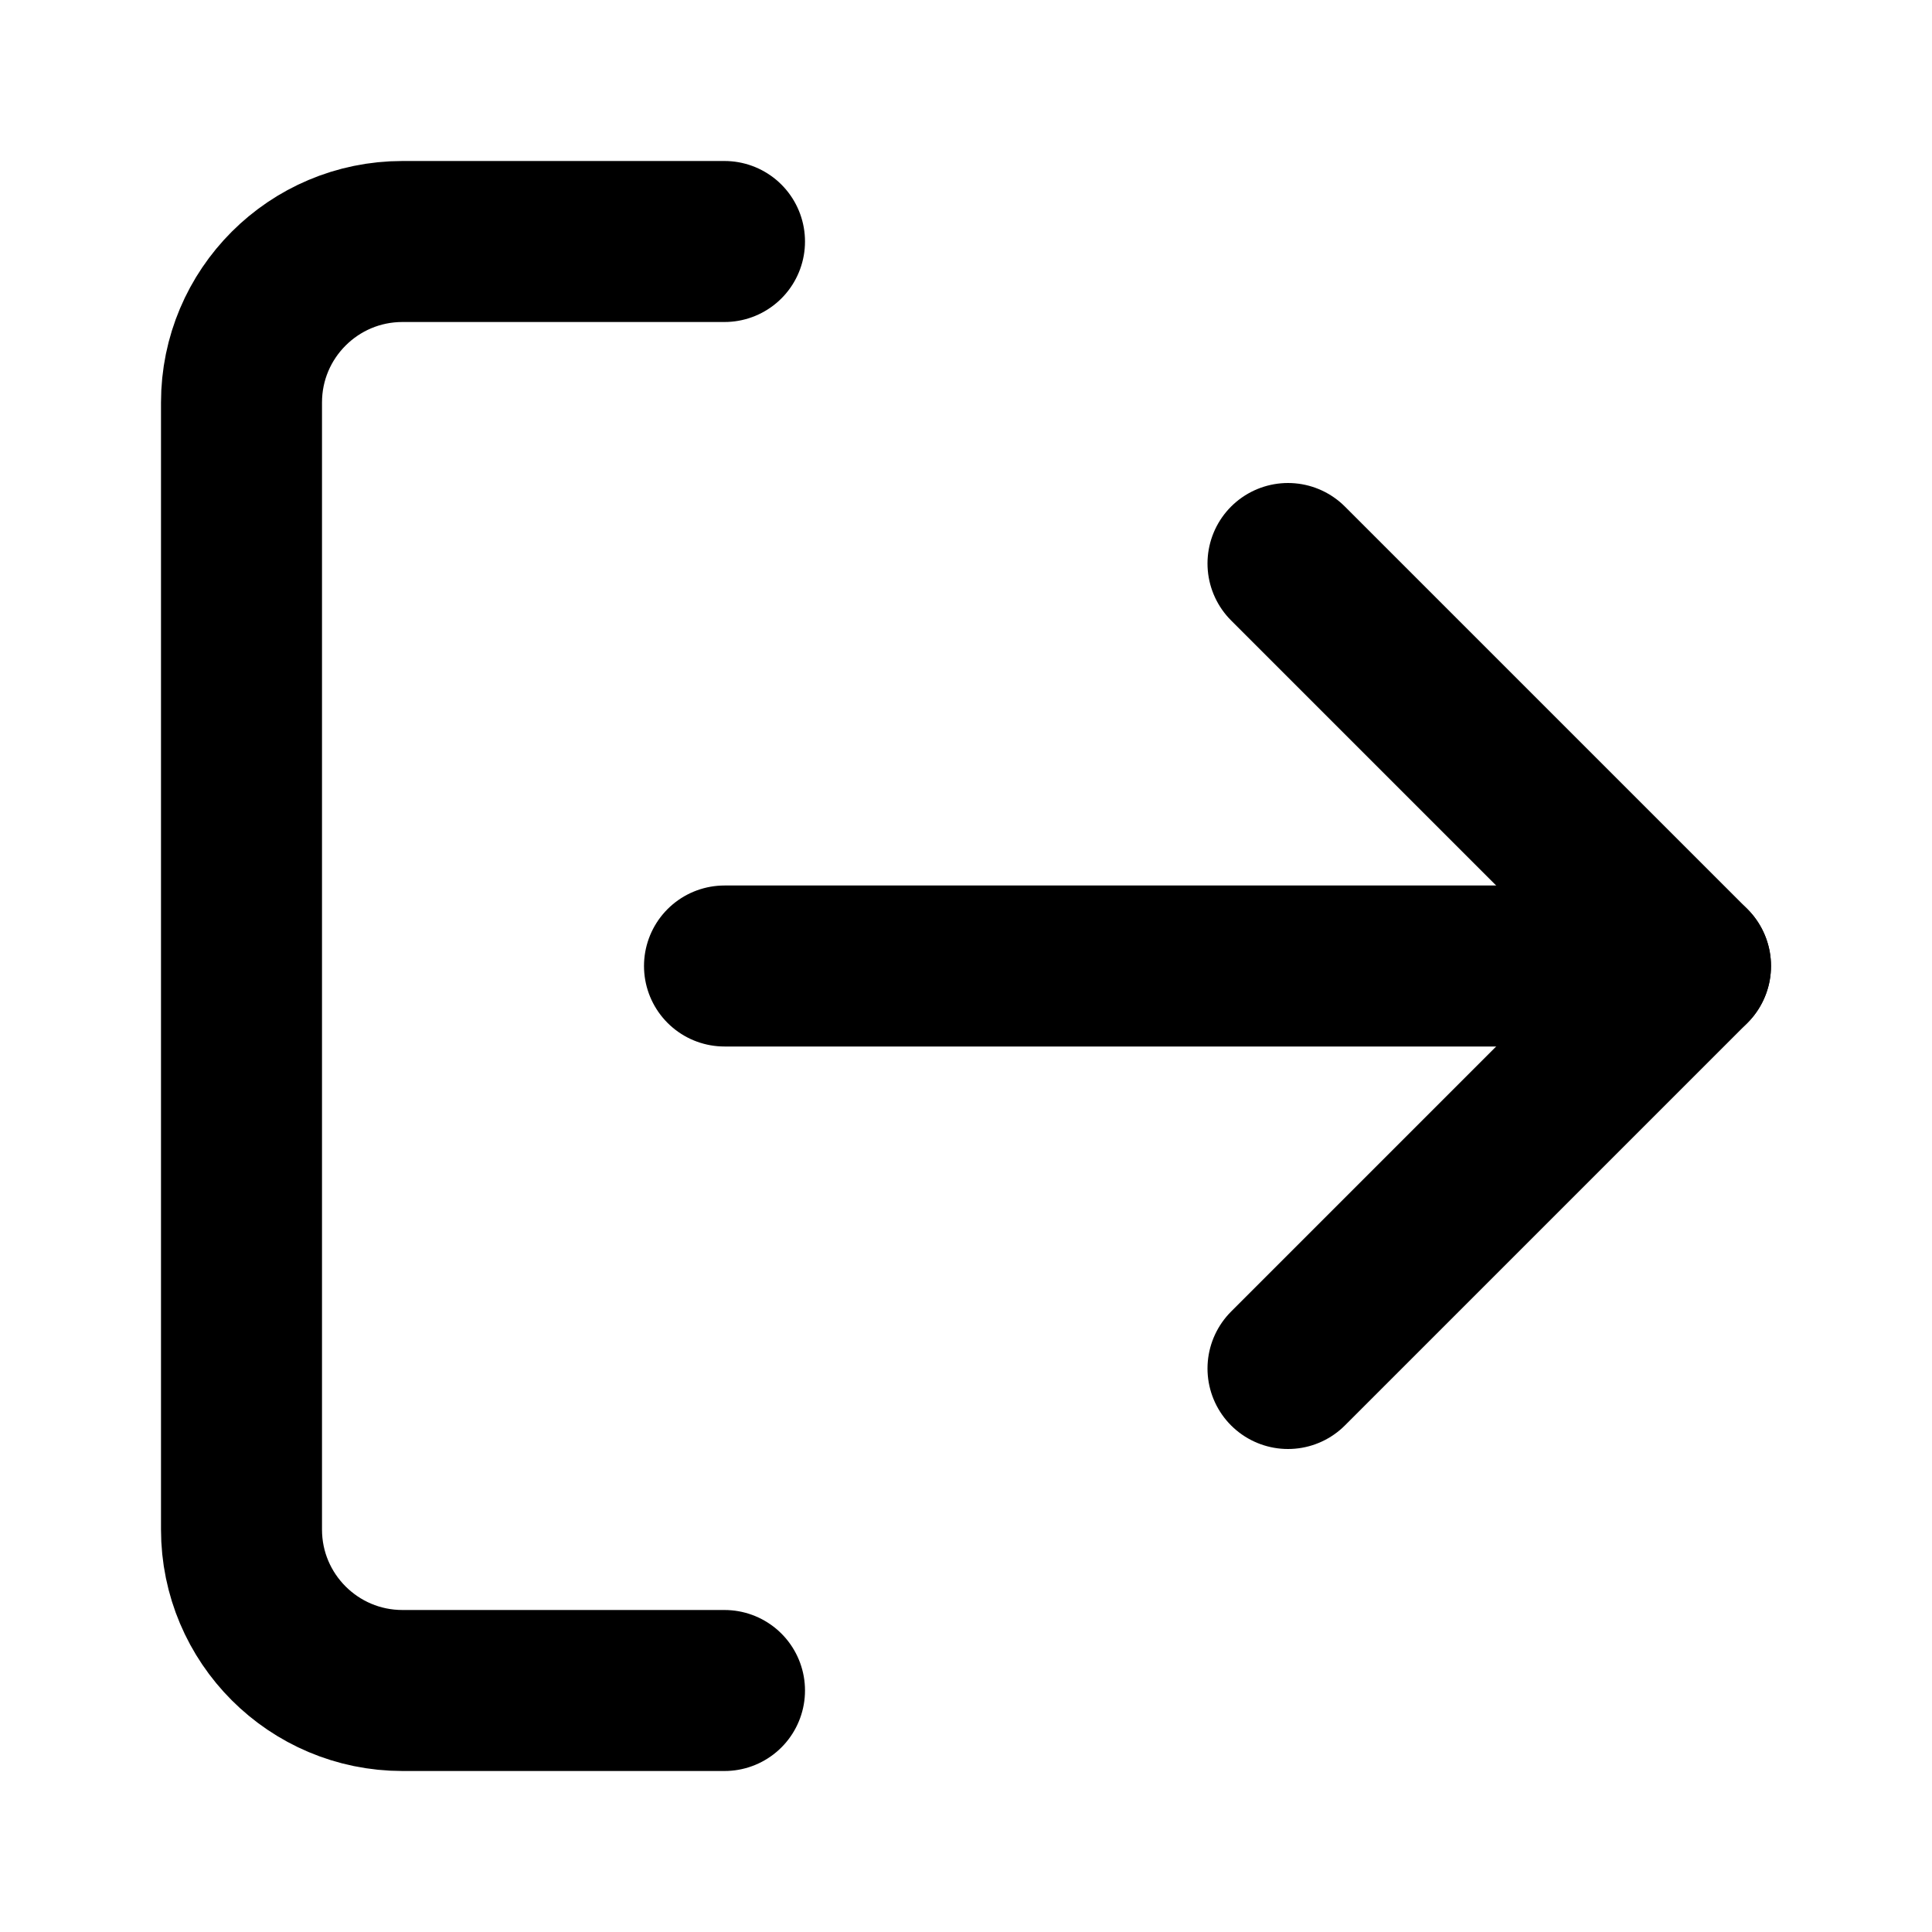
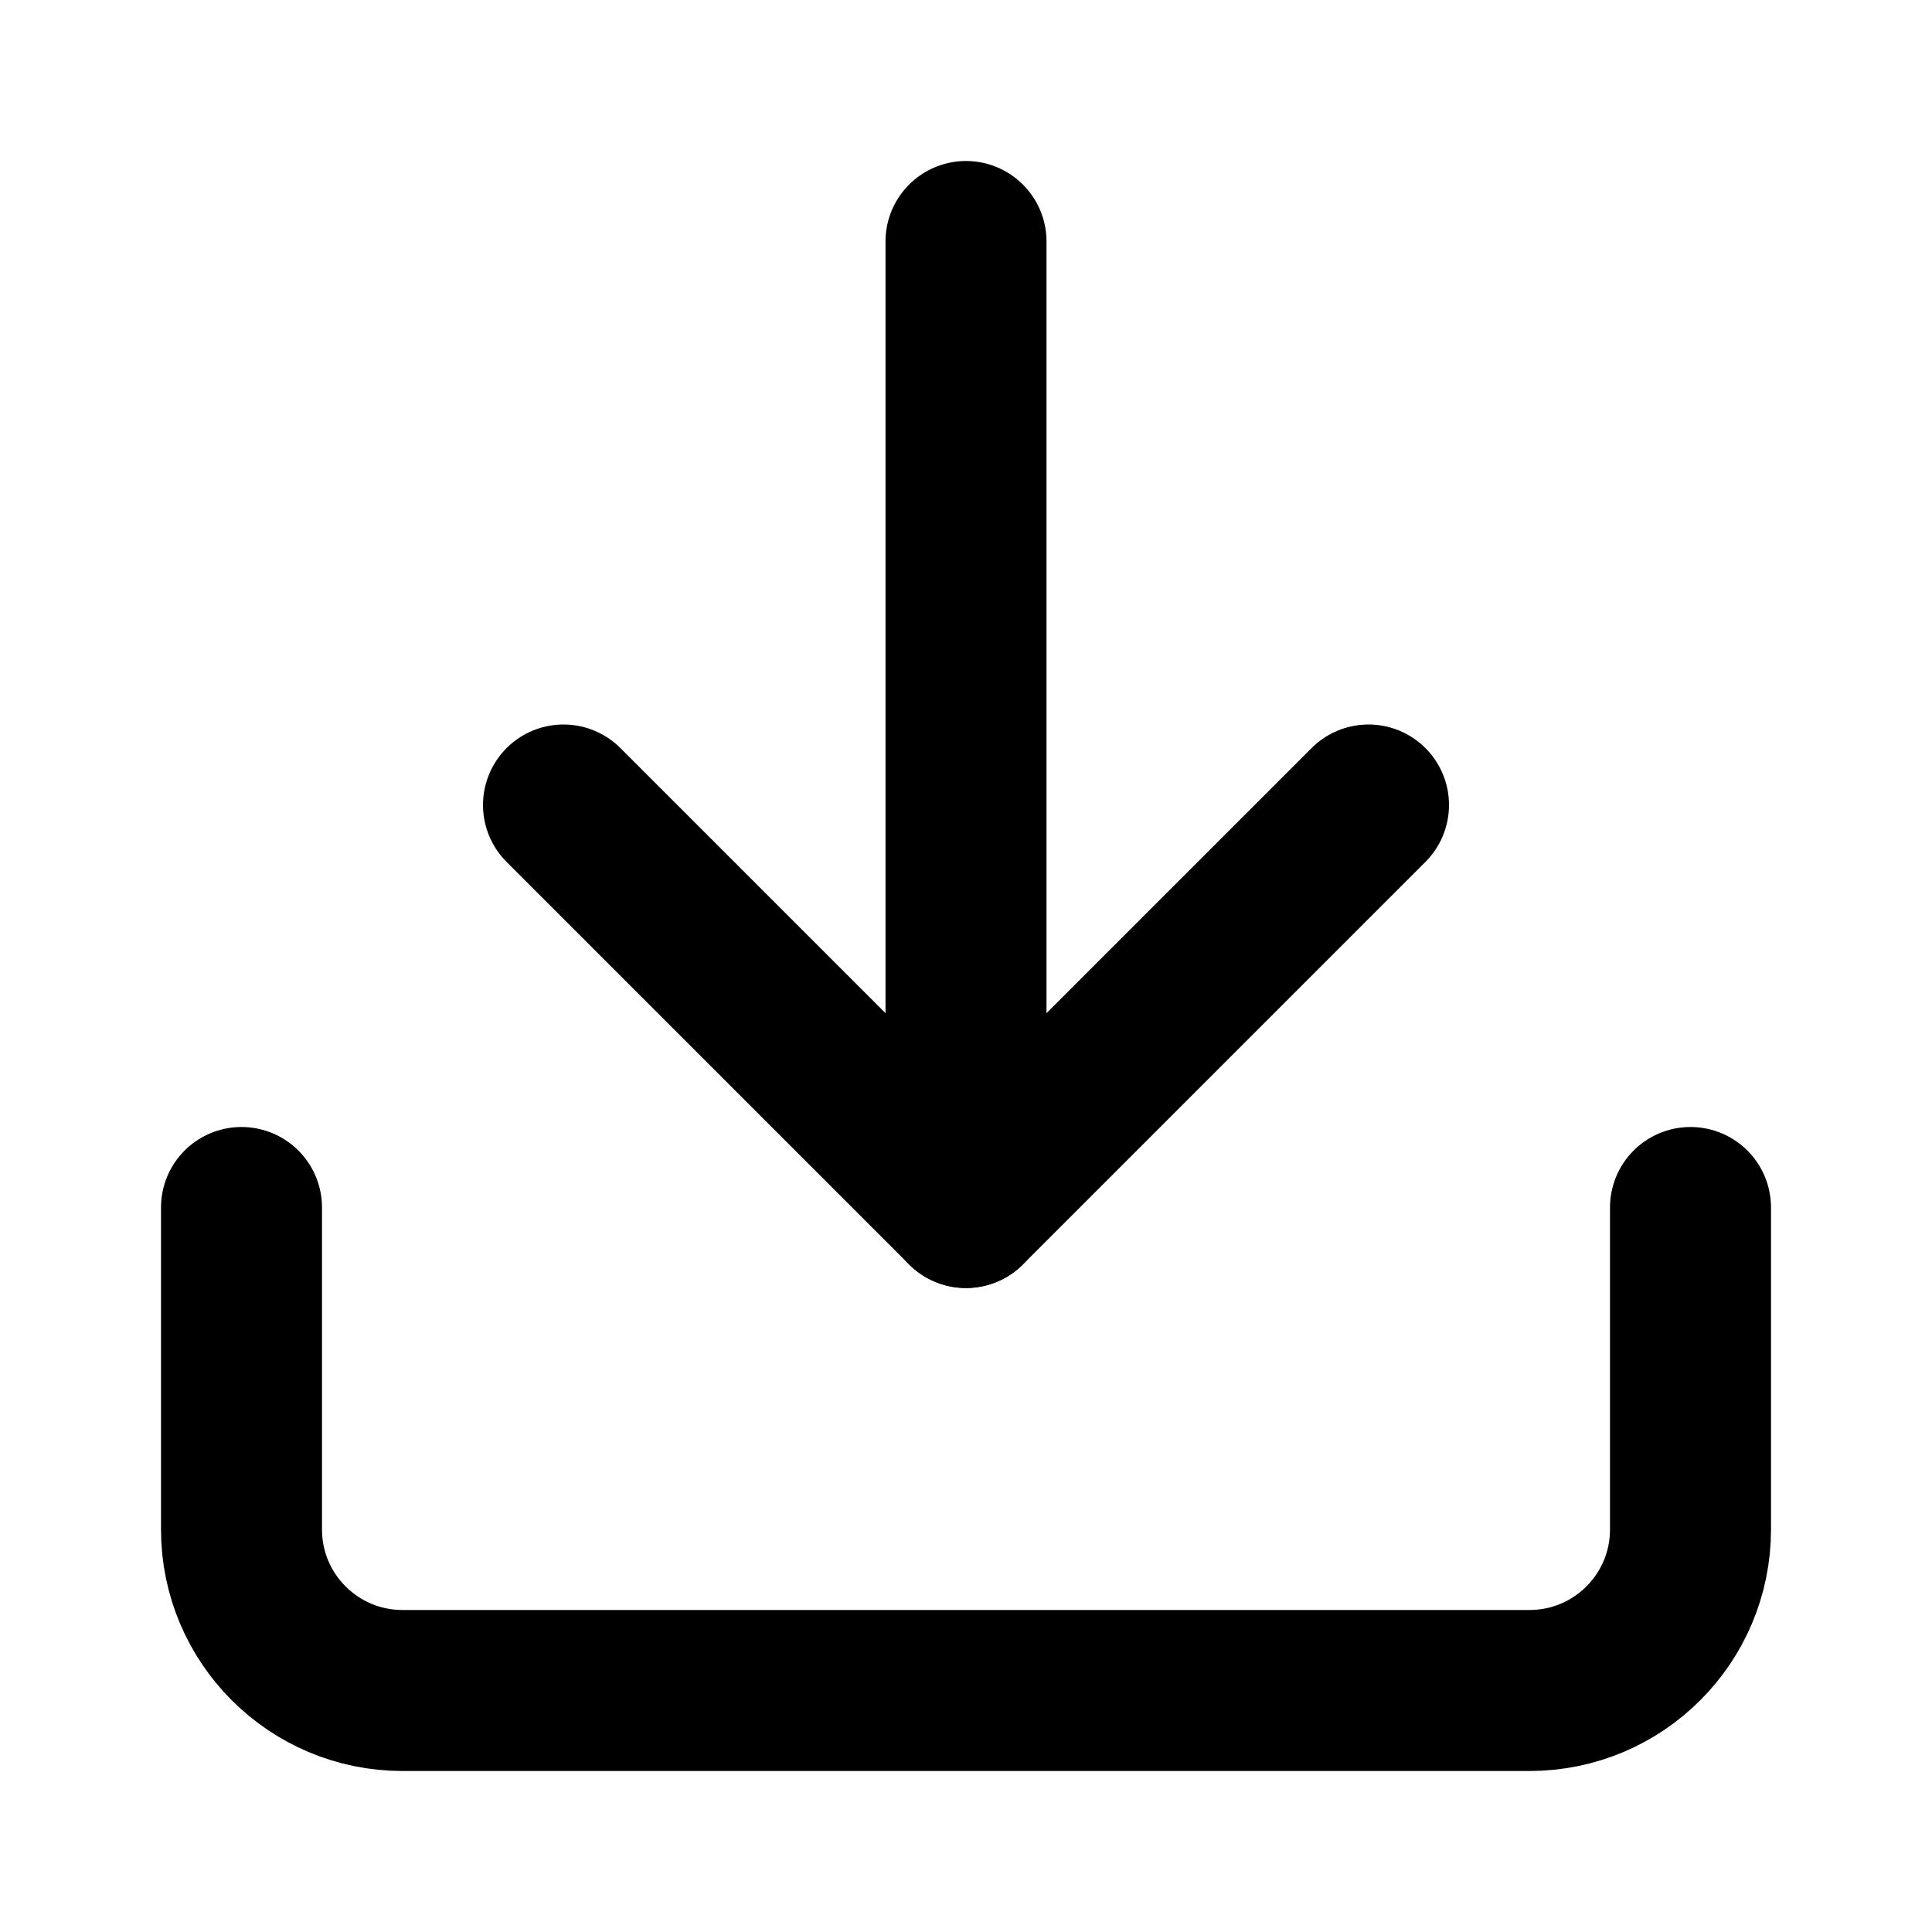
<svg xmlns="http://www.w3.org/2000/svg" width="24" height="24" viewBox="0 0 24 24" fill="none" stroke="currentColor" stroke-width="2" stroke-linecap="round" stroke-linejoin="round">
-   <path d="M9 21H5a2 2 0 0 1-2-2V5a2 2 0 0 1 2-2h4" />
-   <polyline points="16 17 21 12 16 7" />
-   <line x1="21" x2="9" y1="12" y2="12" />
+   <path d="M21 15v4a2 2 0 0 1-2 2H5a2 2 0 0 1-2-2v-4" />
+   <polyline points="7 10 12 15 17 10" />
+   <line x1="12" x2="12" y1="15" y2="3" />
</svg>
